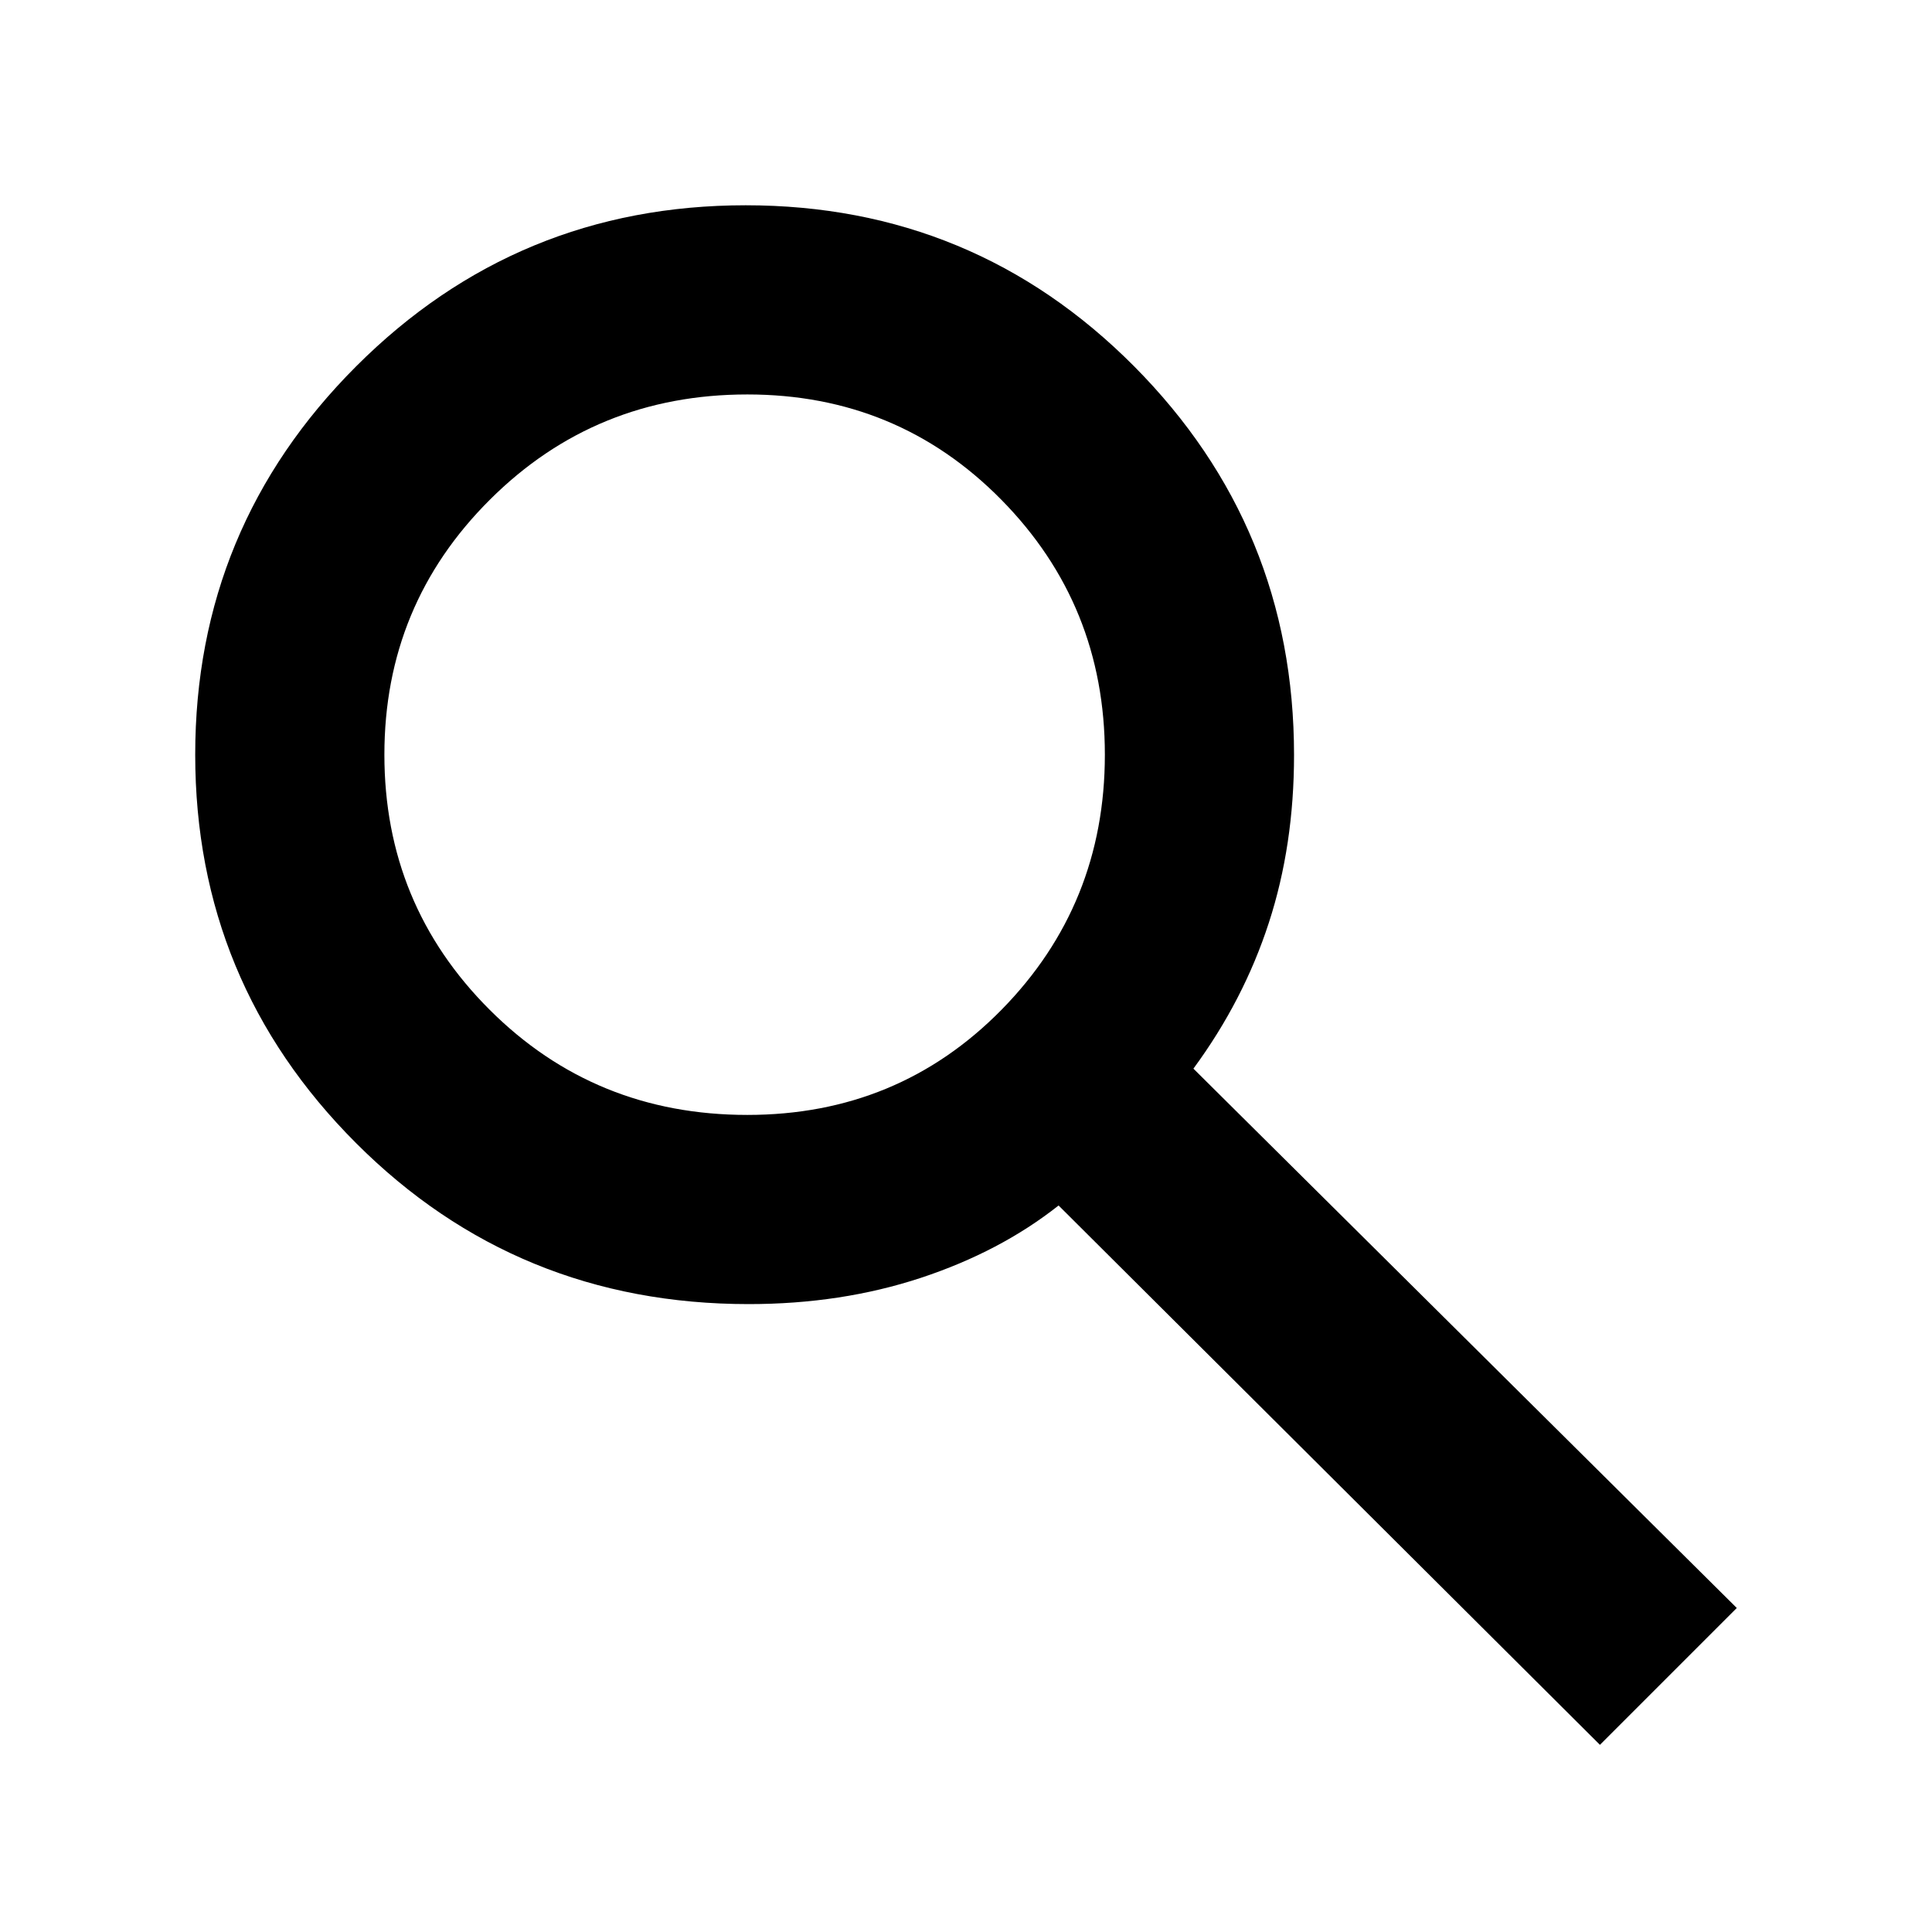
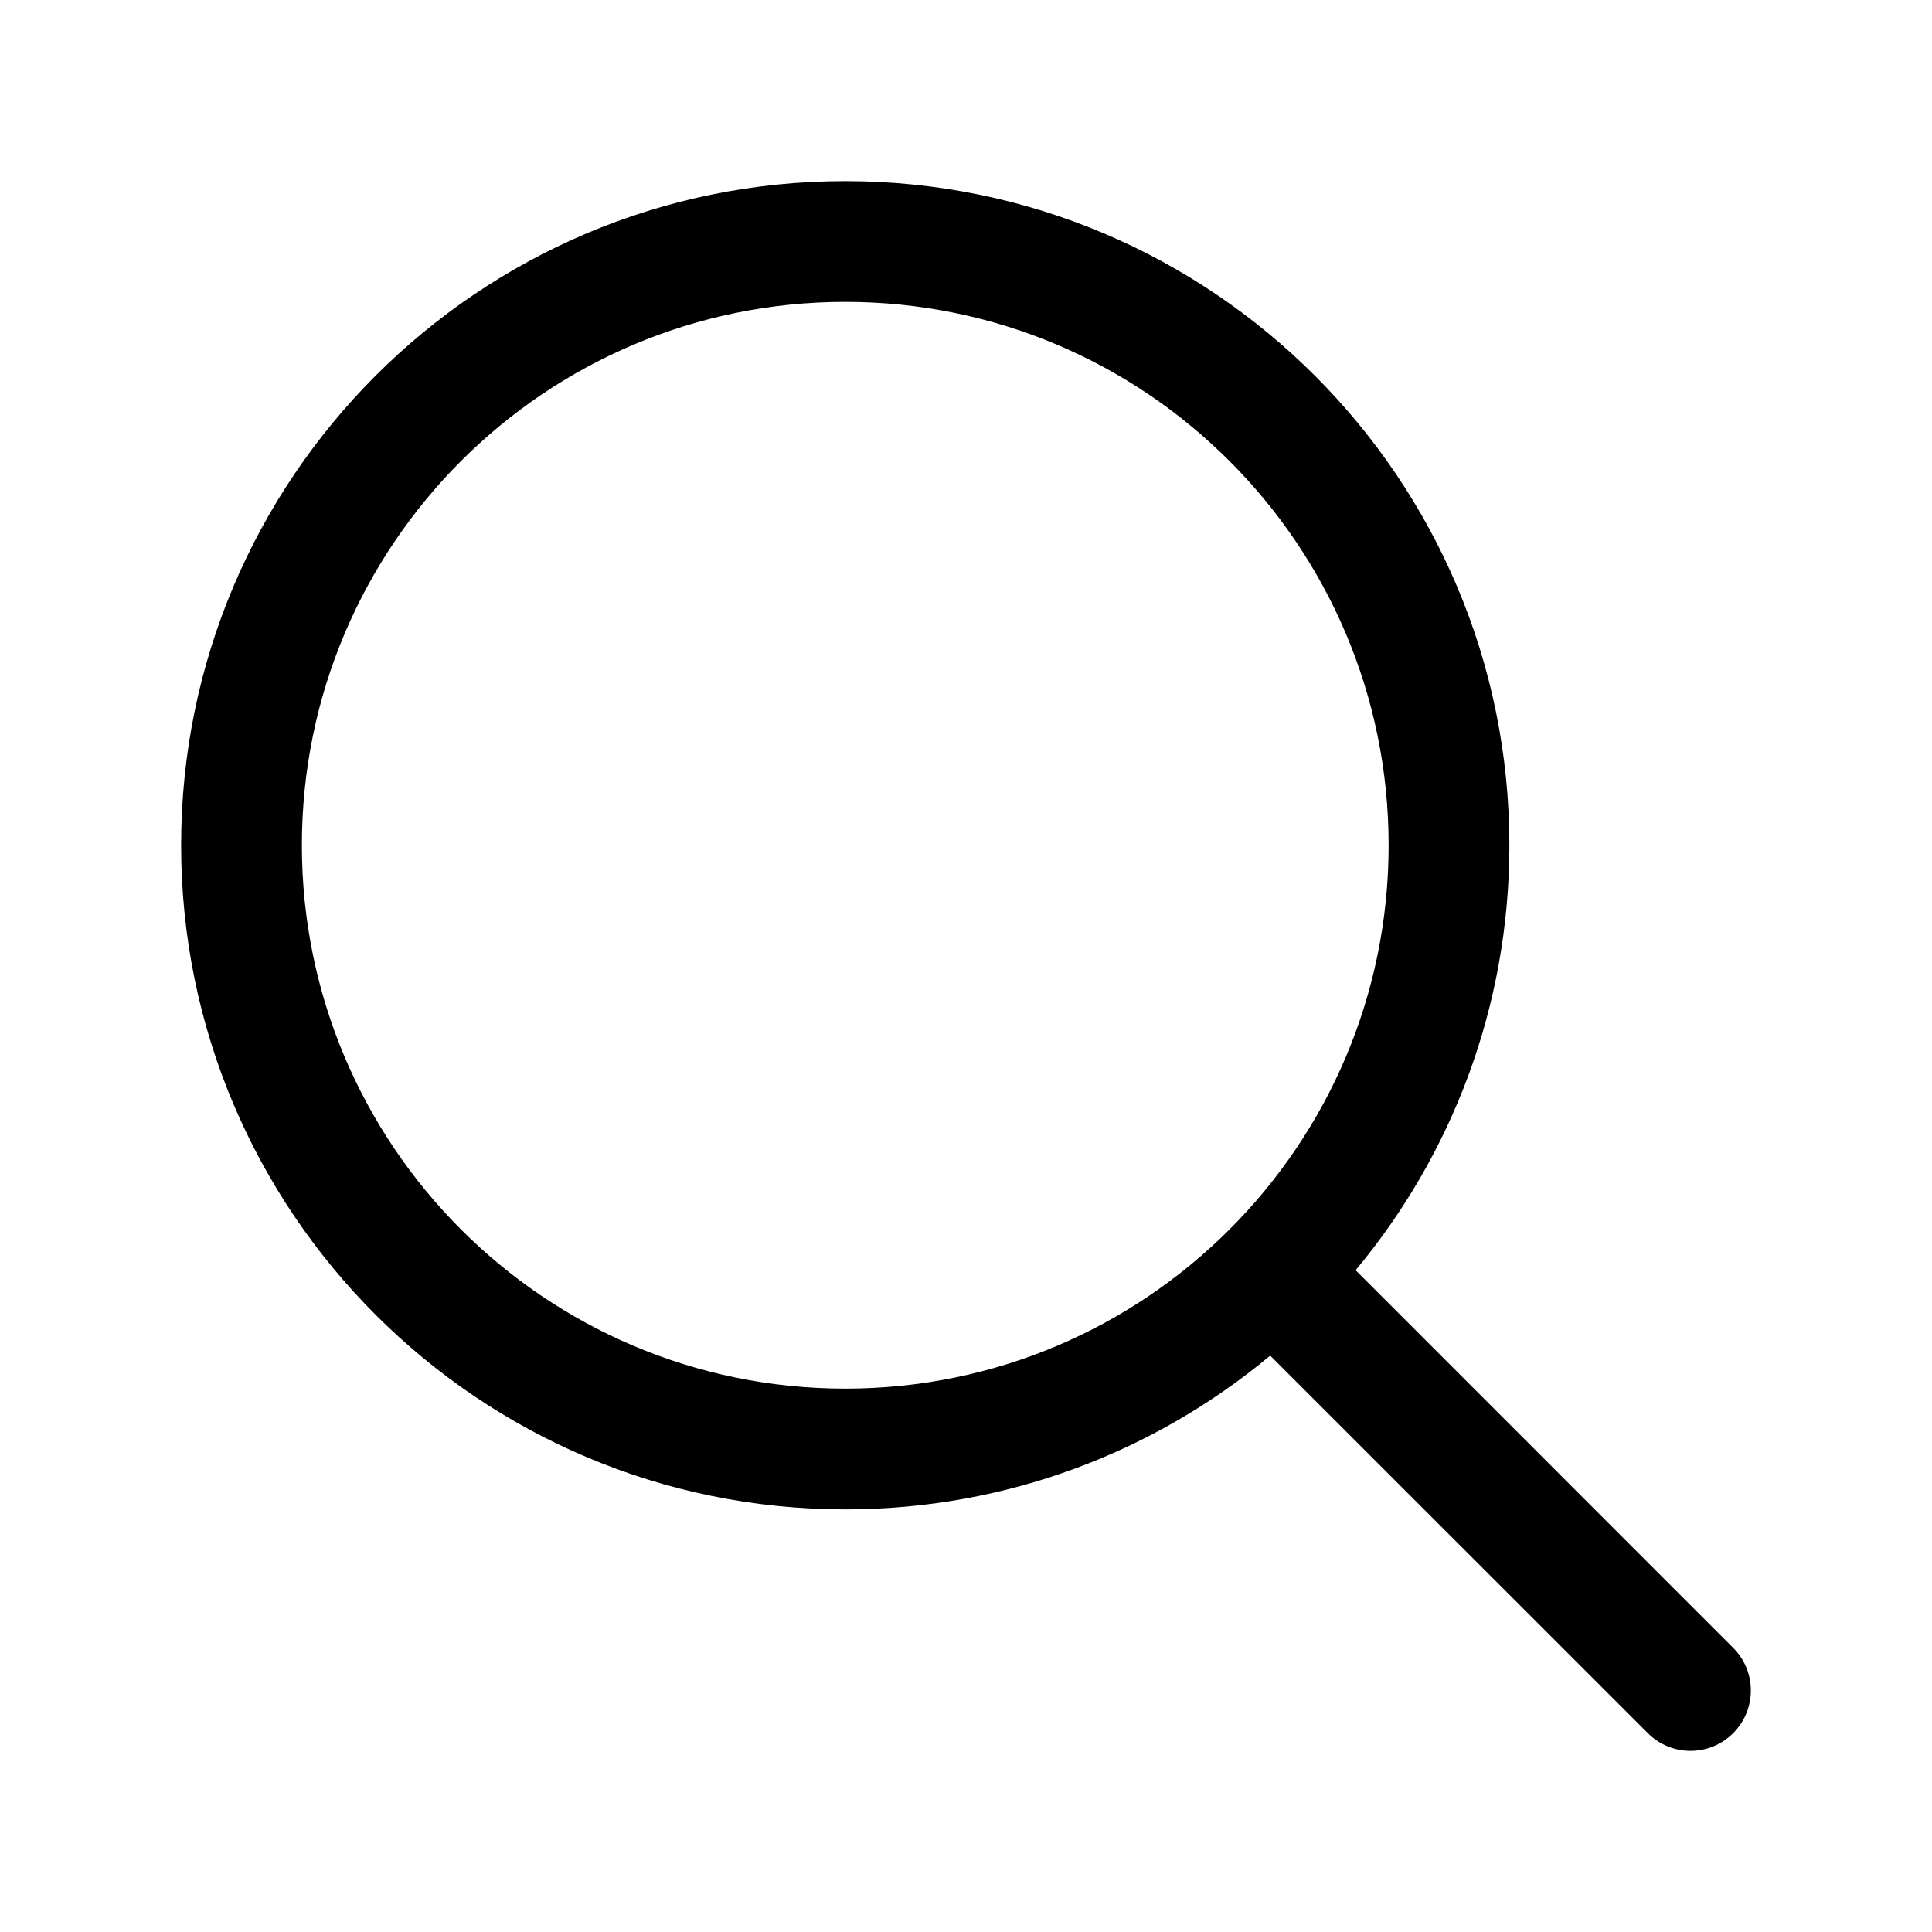
<svg xmlns="http://www.w3.org/2000/svg" viewBox="0 0 24 24" fill="none">
-   <path d="M19.875 21.675L13.15 14.975C12.667 15.357 12.096 15.657 11.439 15.874C10.781 16.091 10.068 16.2 9.3 16.2C7.381 16.2 5.755 15.533 4.423 14.2C3.091 12.867 2.425 11.258 2.425 9.375C2.425 7.492 3.092 5.883 4.425 4.55C5.758 3.217 7.371 2.55 9.263 2.55C11.154 2.55 12.762 3.217 14.088 4.55C15.412 5.883 16.075 7.493 16.075 9.379C16.075 10.126 15.971 10.821 15.762 11.463C15.554 12.104 15.242 12.708 14.825 13.275L21.575 19.975L19.875 21.675ZM9.284 13.85C10.532 13.85 11.584 13.415 12.441 12.544C13.297 11.673 13.725 10.617 13.725 9.375C13.725 8.133 13.296 7.077 12.437 6.206C11.578 5.335 10.527 4.9 9.284 4.9C8.027 4.9 6.961 5.335 6.087 6.206C5.212 7.077 4.775 8.133 4.775 9.375C4.775 10.617 5.211 11.673 6.083 12.544C6.955 13.415 8.022 13.85 9.284 13.85Z" fill="currentColor" />
+   <path fill-rule="evenodd" clip-rule="evenodd" d="M10.5 3.75C6.772 3.75 3.75 6.772 3.75 10.5C3.75 14.228 6.772 17.25 10.5 17.25C12.364 17.25 14.051 16.495 15.273 15.273C16.495 14.051 17.25 12.364 17.25 10.5C17.25 6.772 14.228 3.75 10.5 3.75ZM2.25 10.5C2.25 5.944 5.944 2.25 10.5 2.25C15.056 2.25 18.75 5.944 18.75 10.5C18.75 12.508 18.032 14.349 16.84 15.779L21.53 20.47C21.823 20.763 21.823 21.237 21.53 21.53C21.237 21.823 20.763 21.823 20.47 21.53L15.779 16.84C14.349 18.032 12.508 18.75 10.5 18.75C5.944 18.75 2.25 15.056 2.25 10.5Z" fill="currentColor" />
</svg>
